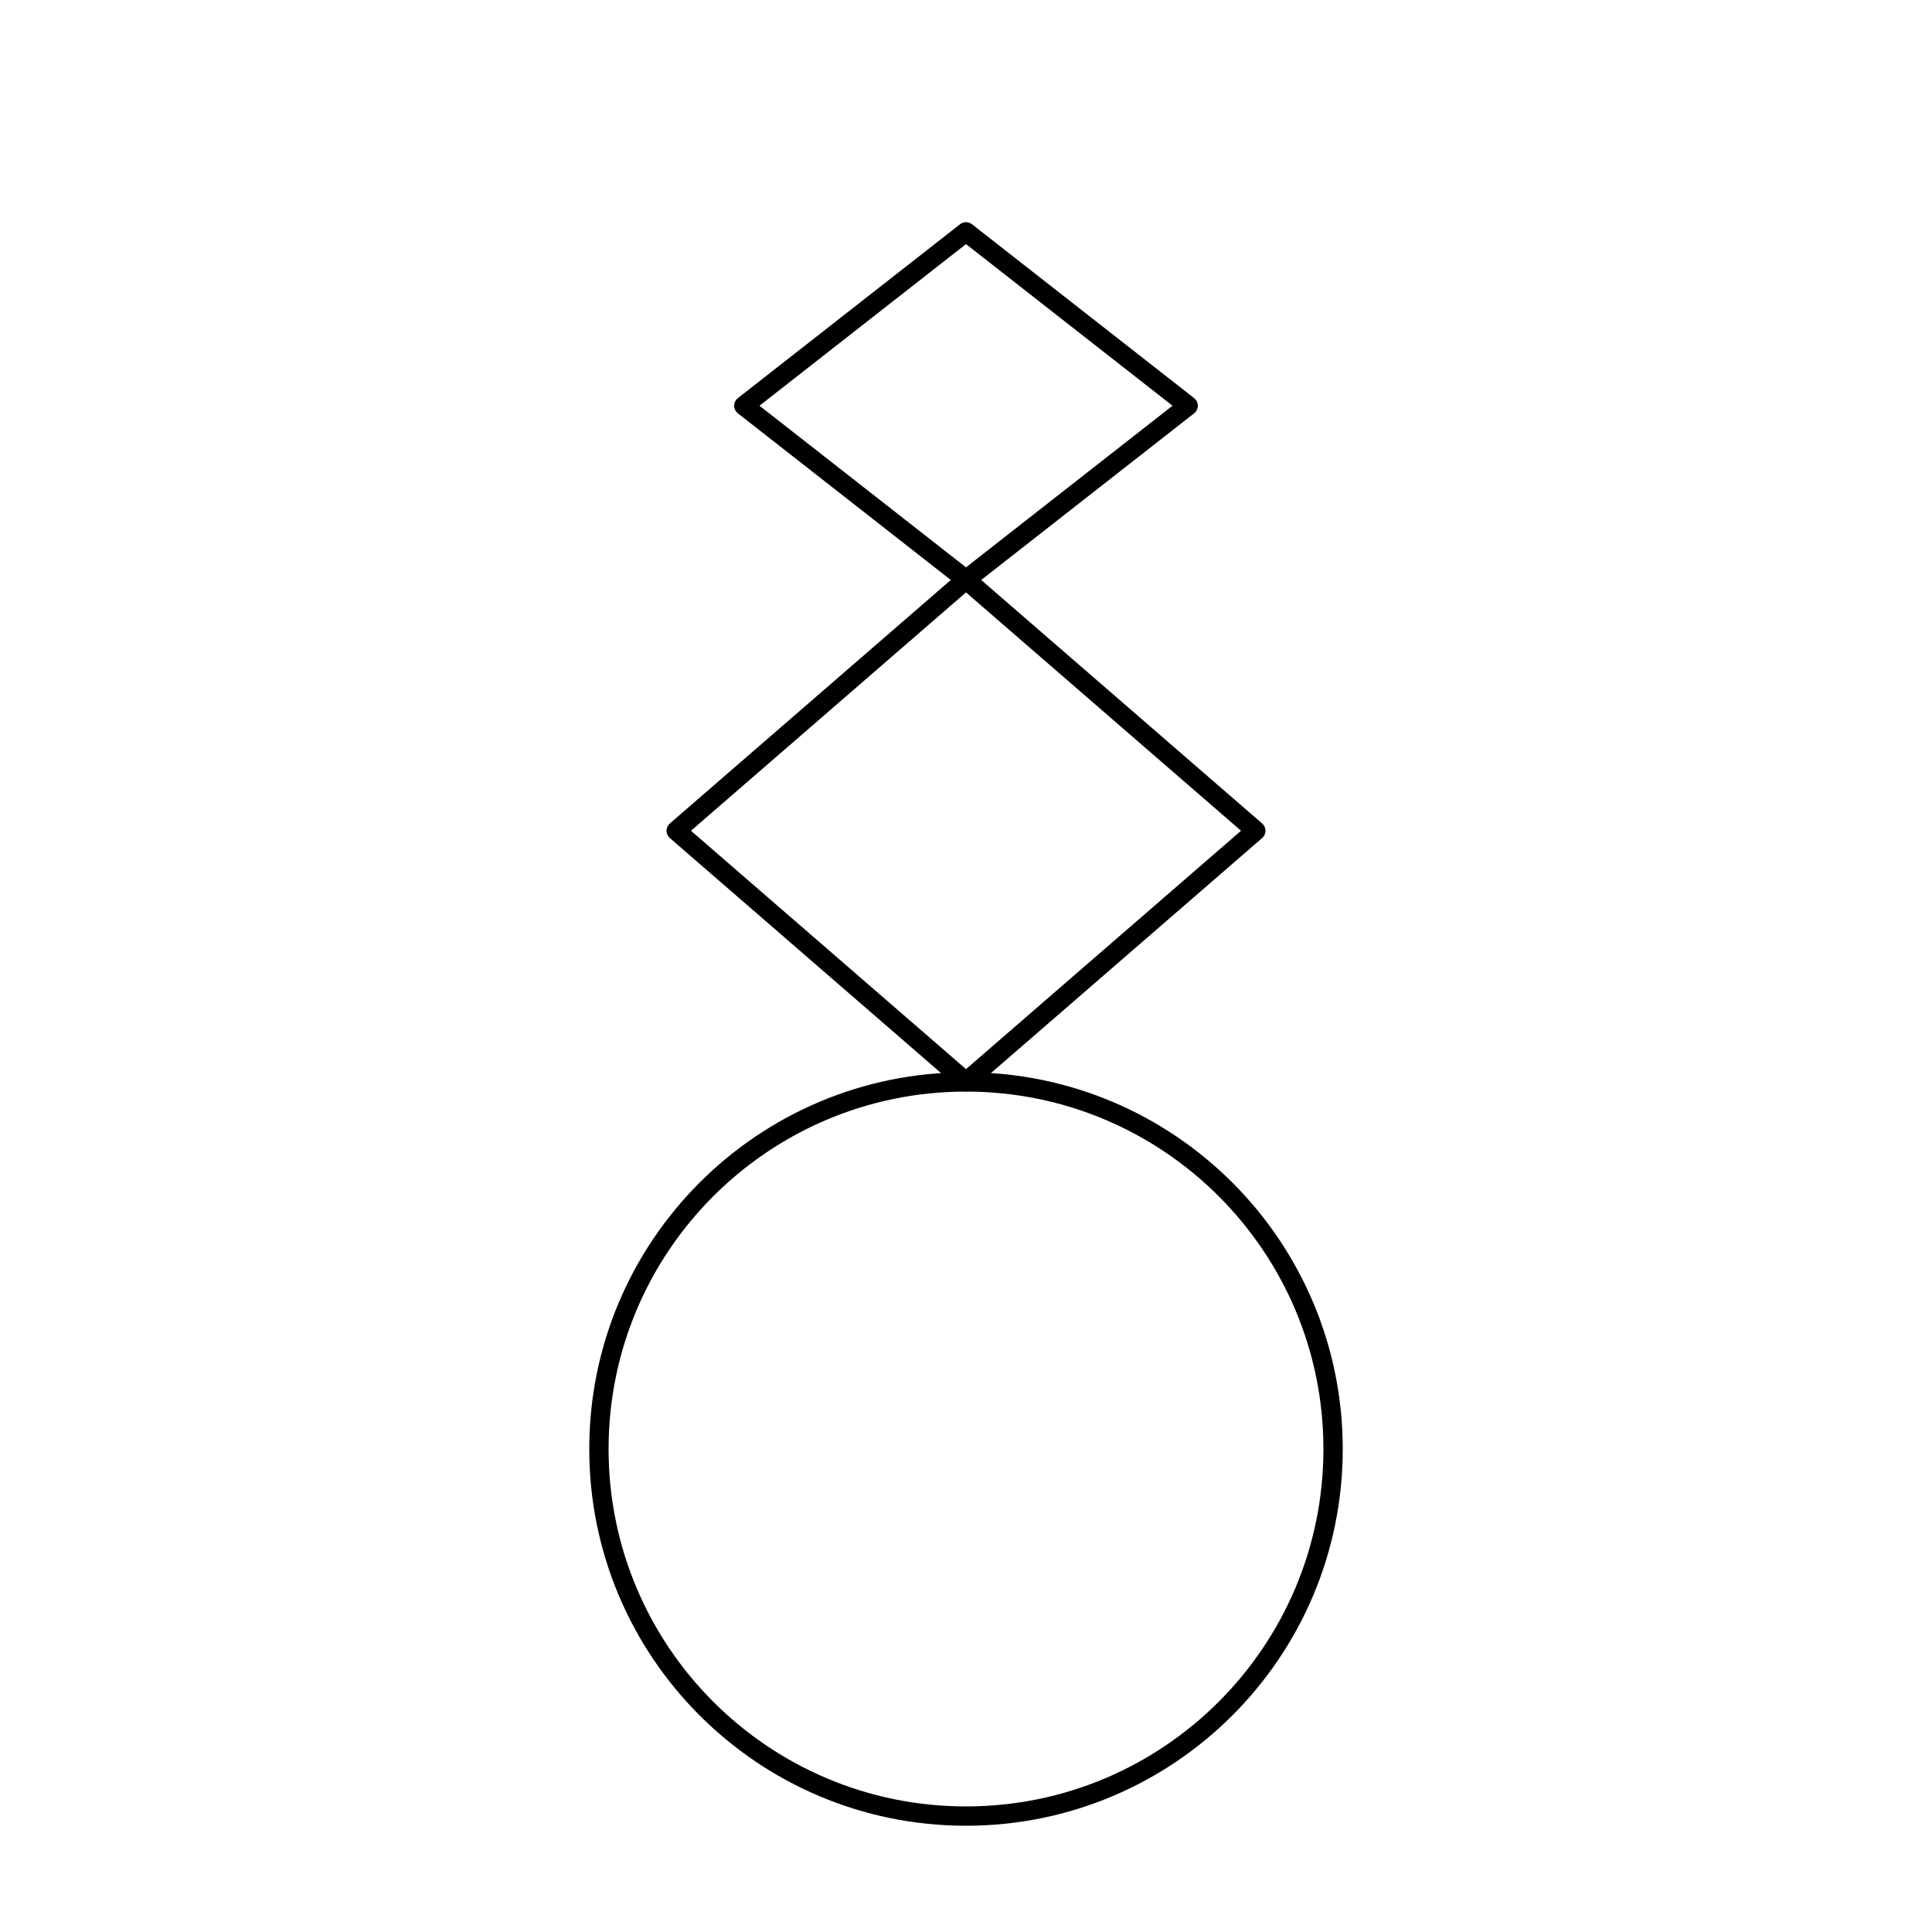
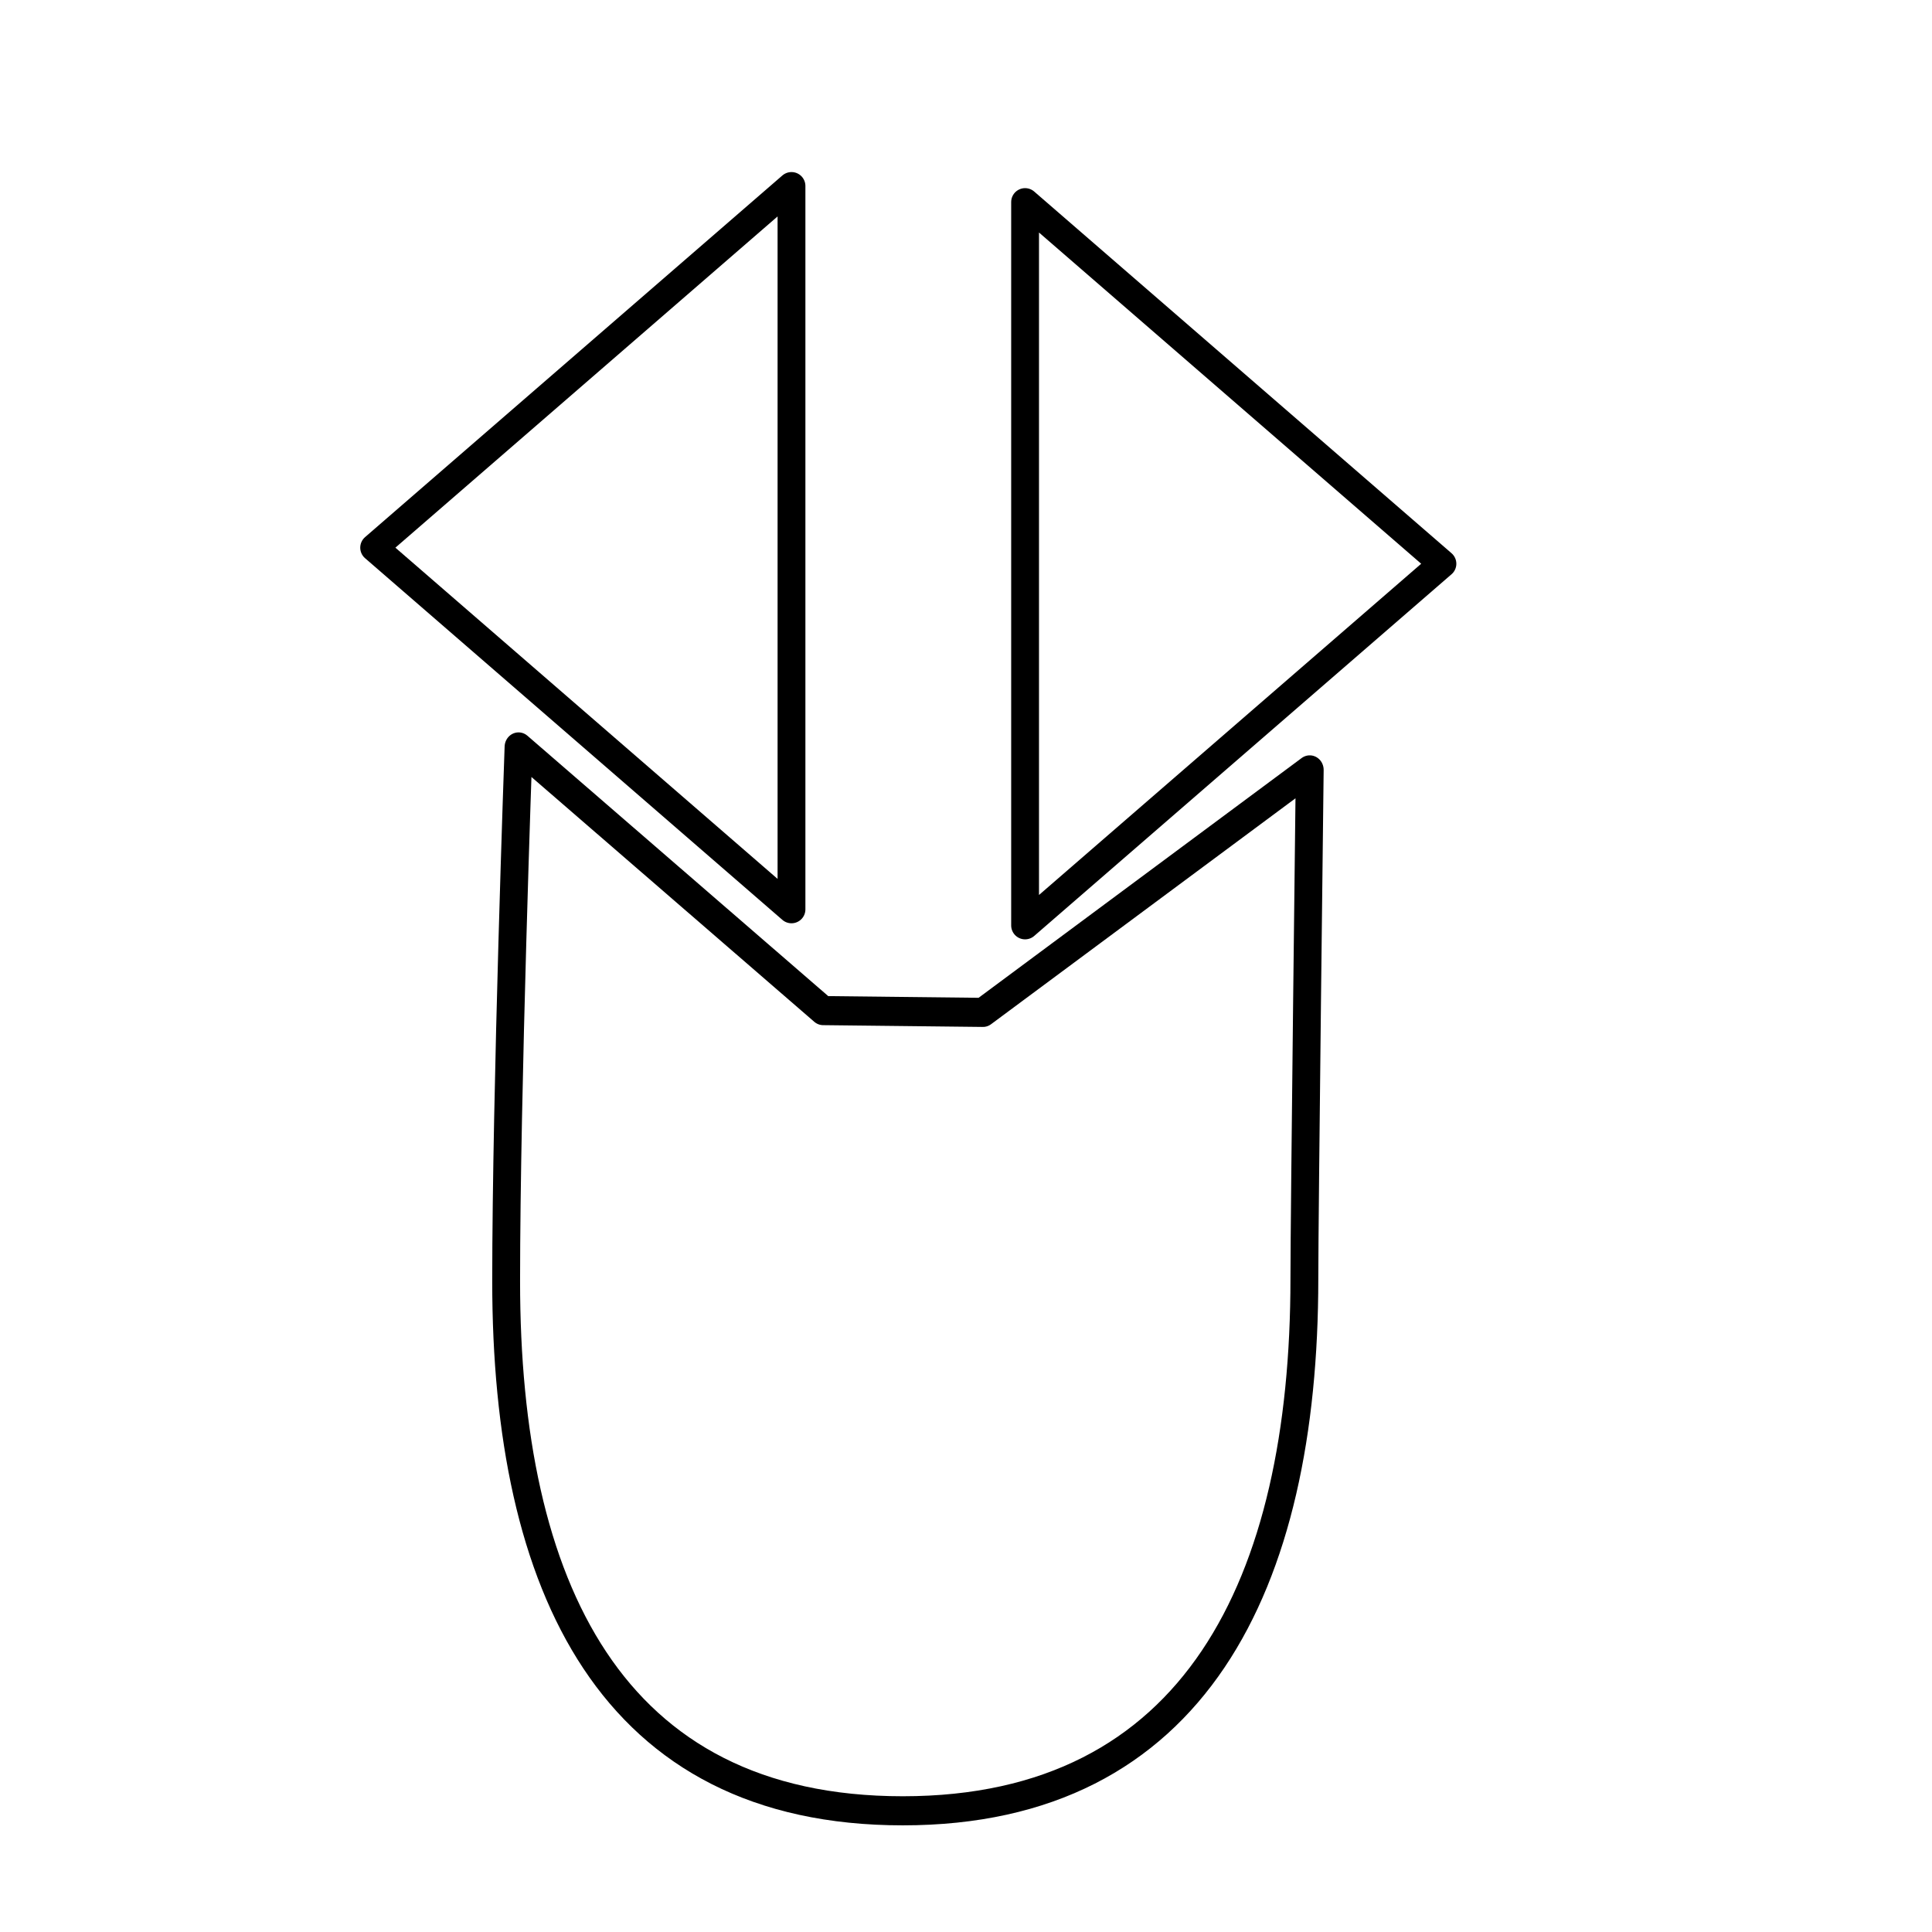
- <svg xmlns="http://www.w3.org/2000/svg" viewBox="0 0 200 200" fill="none" stroke="currentColor" stroke-width="2" stroke-linejoin="round" stroke-linecap="round">
-   <path d="M 100.00 24.00 L 123.00 42.00 L 100.00 60.00 L 77.00 42.00 Z" />
-   <path d="M 100.00 60.00 L 130.00 86.00 L 100.00 112.00 L 70.00 86.00 Z" />
-   <circle cx="100" cy="150" r="38" />
+ <svg xmlns="http://www.w3.org/2000/svg" width="100%" height="100%" viewBox="0 0 200 200" version="1.1" xml:space="preserve" style="fill-rule:evenodd;clip-rule:evenodd;stroke-linecap:round;stroke-linejoin:round;">
+   <g transform="matrix(-1.4401,0,0,1.4401,225.945,-67.1541)">
+     <path d="M100,60L130,86L100,112L100,60Z" style="fill:none;fill-rule:nonzero;stroke:black;stroke-width:2px;" />
+   </g>
+   <g transform="matrix(1.4401,0,0,1.4401,-37.8932,-65.4898)">
+     <path d="M100,60L130,86L100,112L100,60Z" style="fill:none;fill-rule:nonzero;stroke:black;stroke-width:2px;" />
+   </g>
+   <g transform="matrix(1.44119,0,0,1.50567,-50.6602,-95.6126)">
+     <path d="M94.279,132.984L105.757,133.107L129.229,116.434C129.229,116.434 128.844,147.197 128.844,151.423C128.844,172.396 120.973,188 100,188C79.027,188 71.508,172.571 71.508,151.598C71.508,138.564 72.398,114.856 72.398,114.856L94.279,132.984Z" style="fill:none;stroke:black;stroke-width:2px;" />
+   </g>
</svg>
